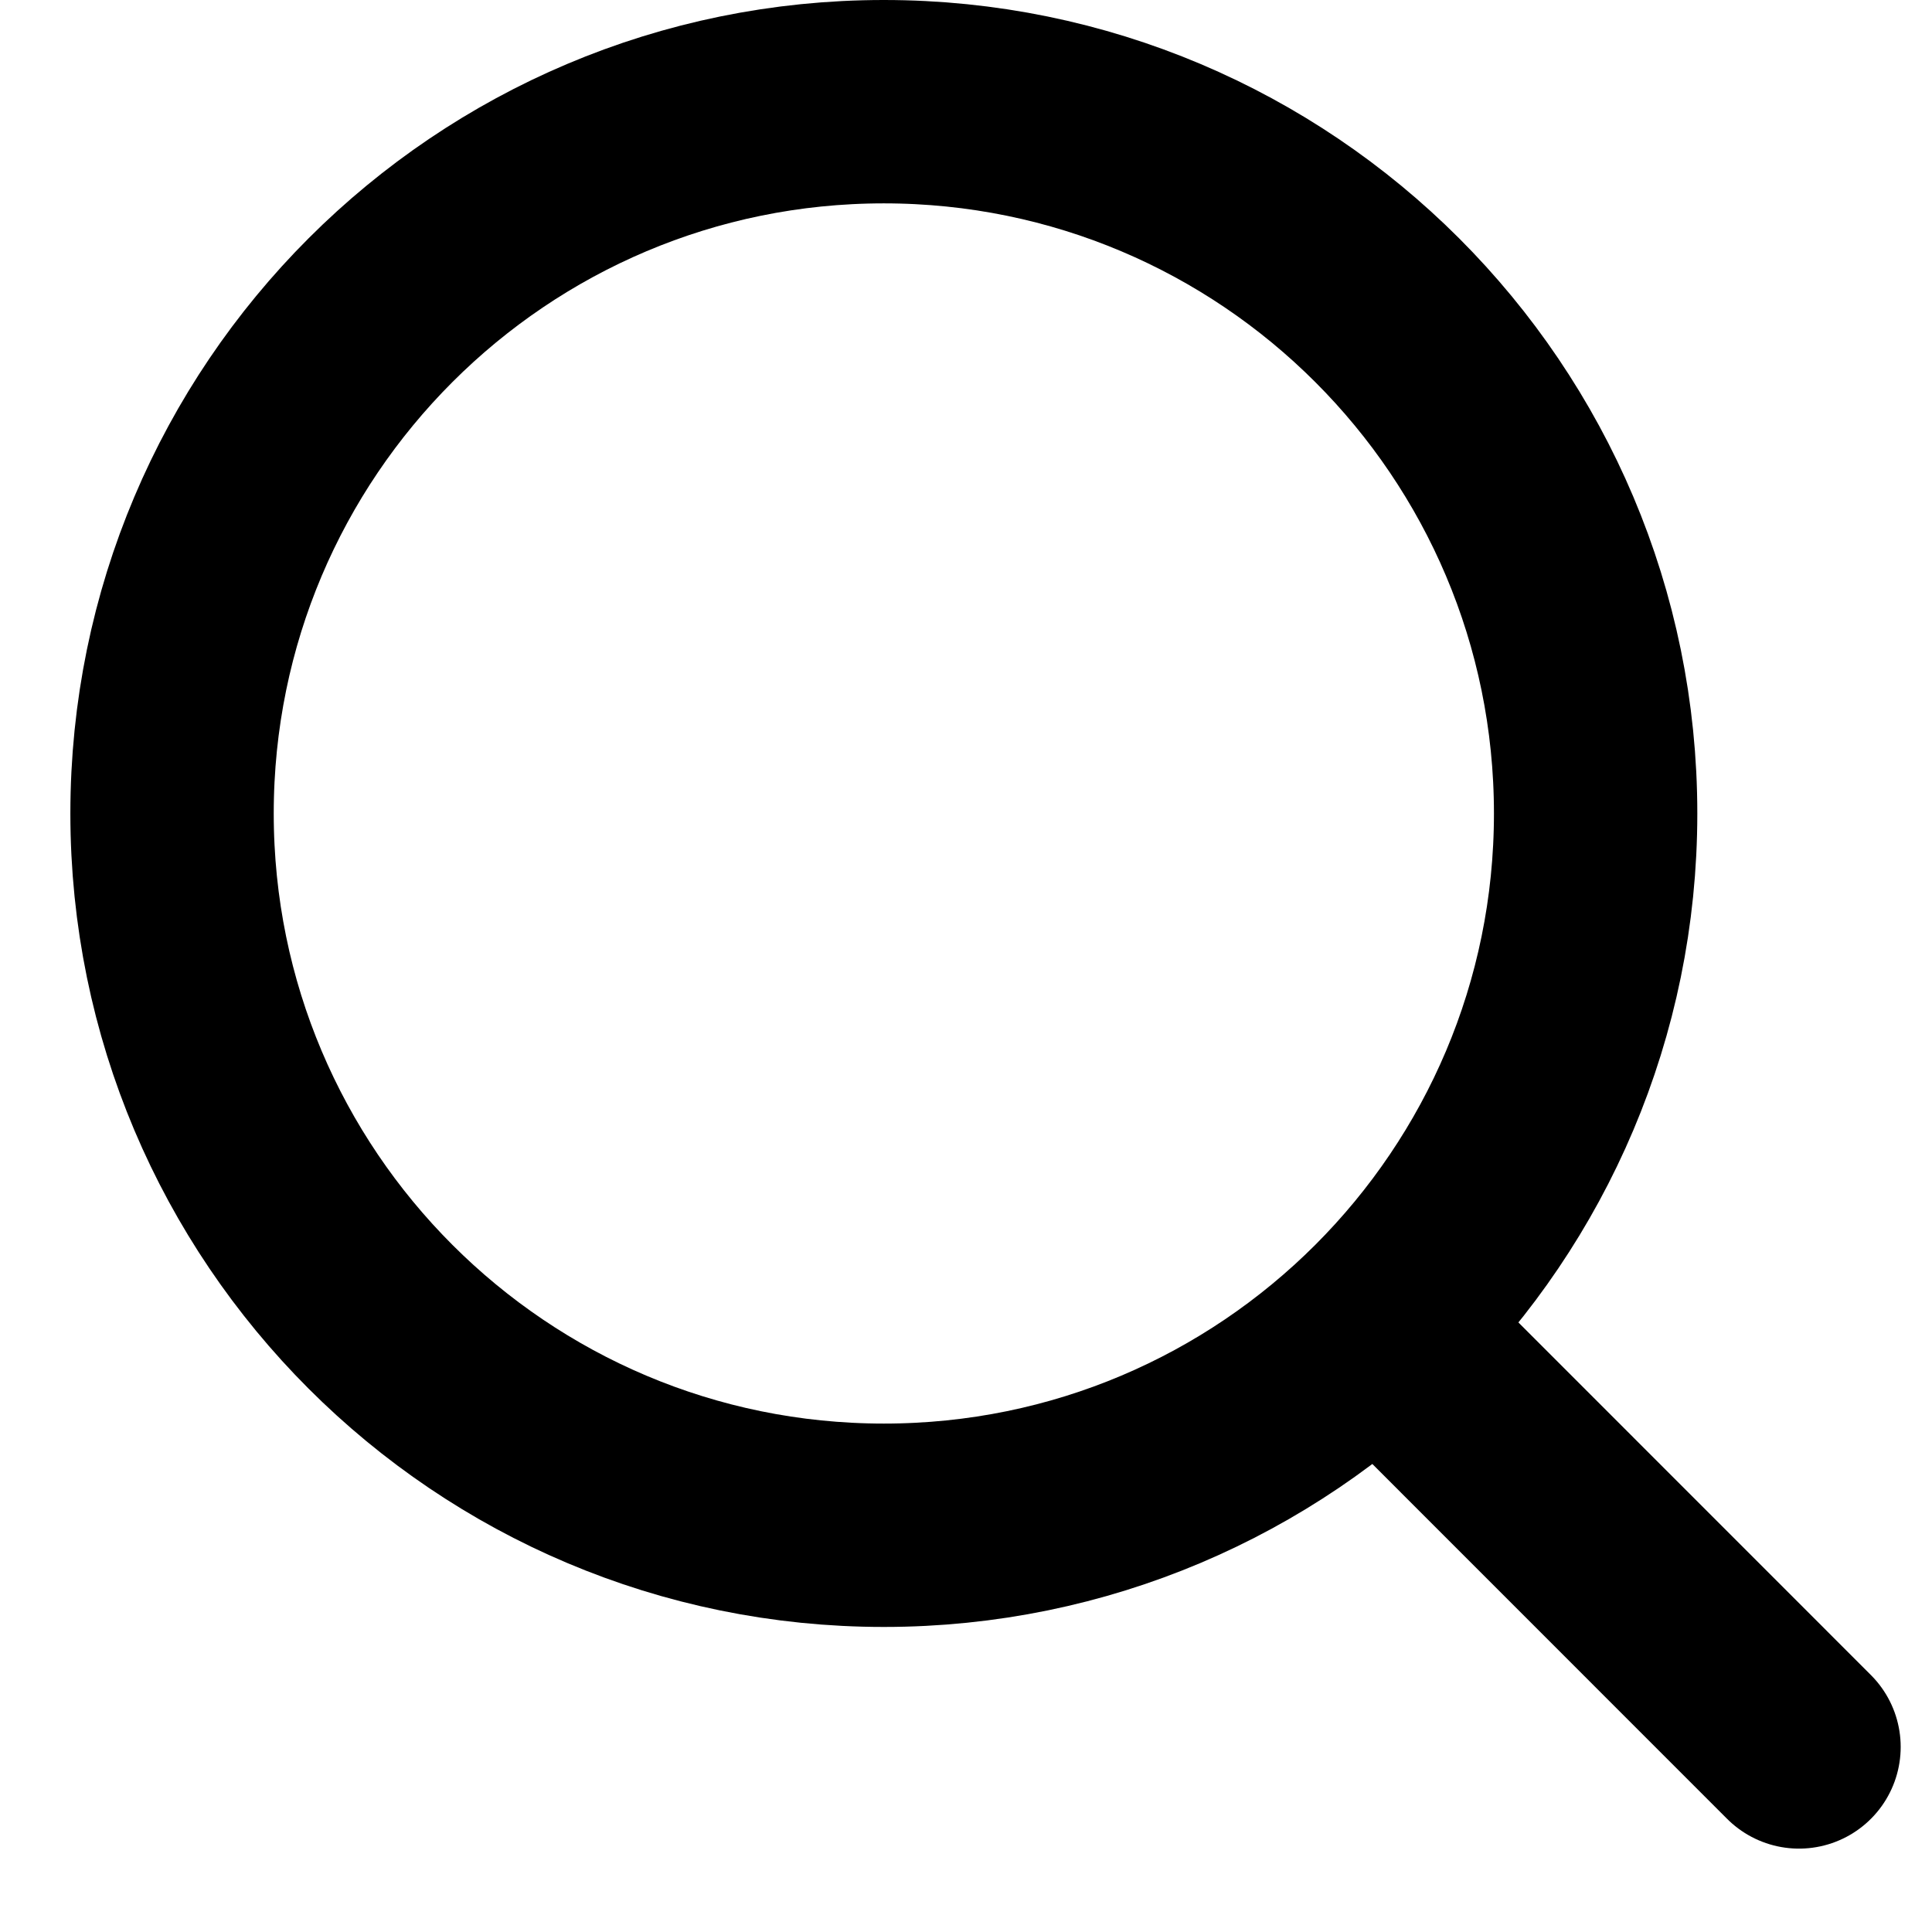
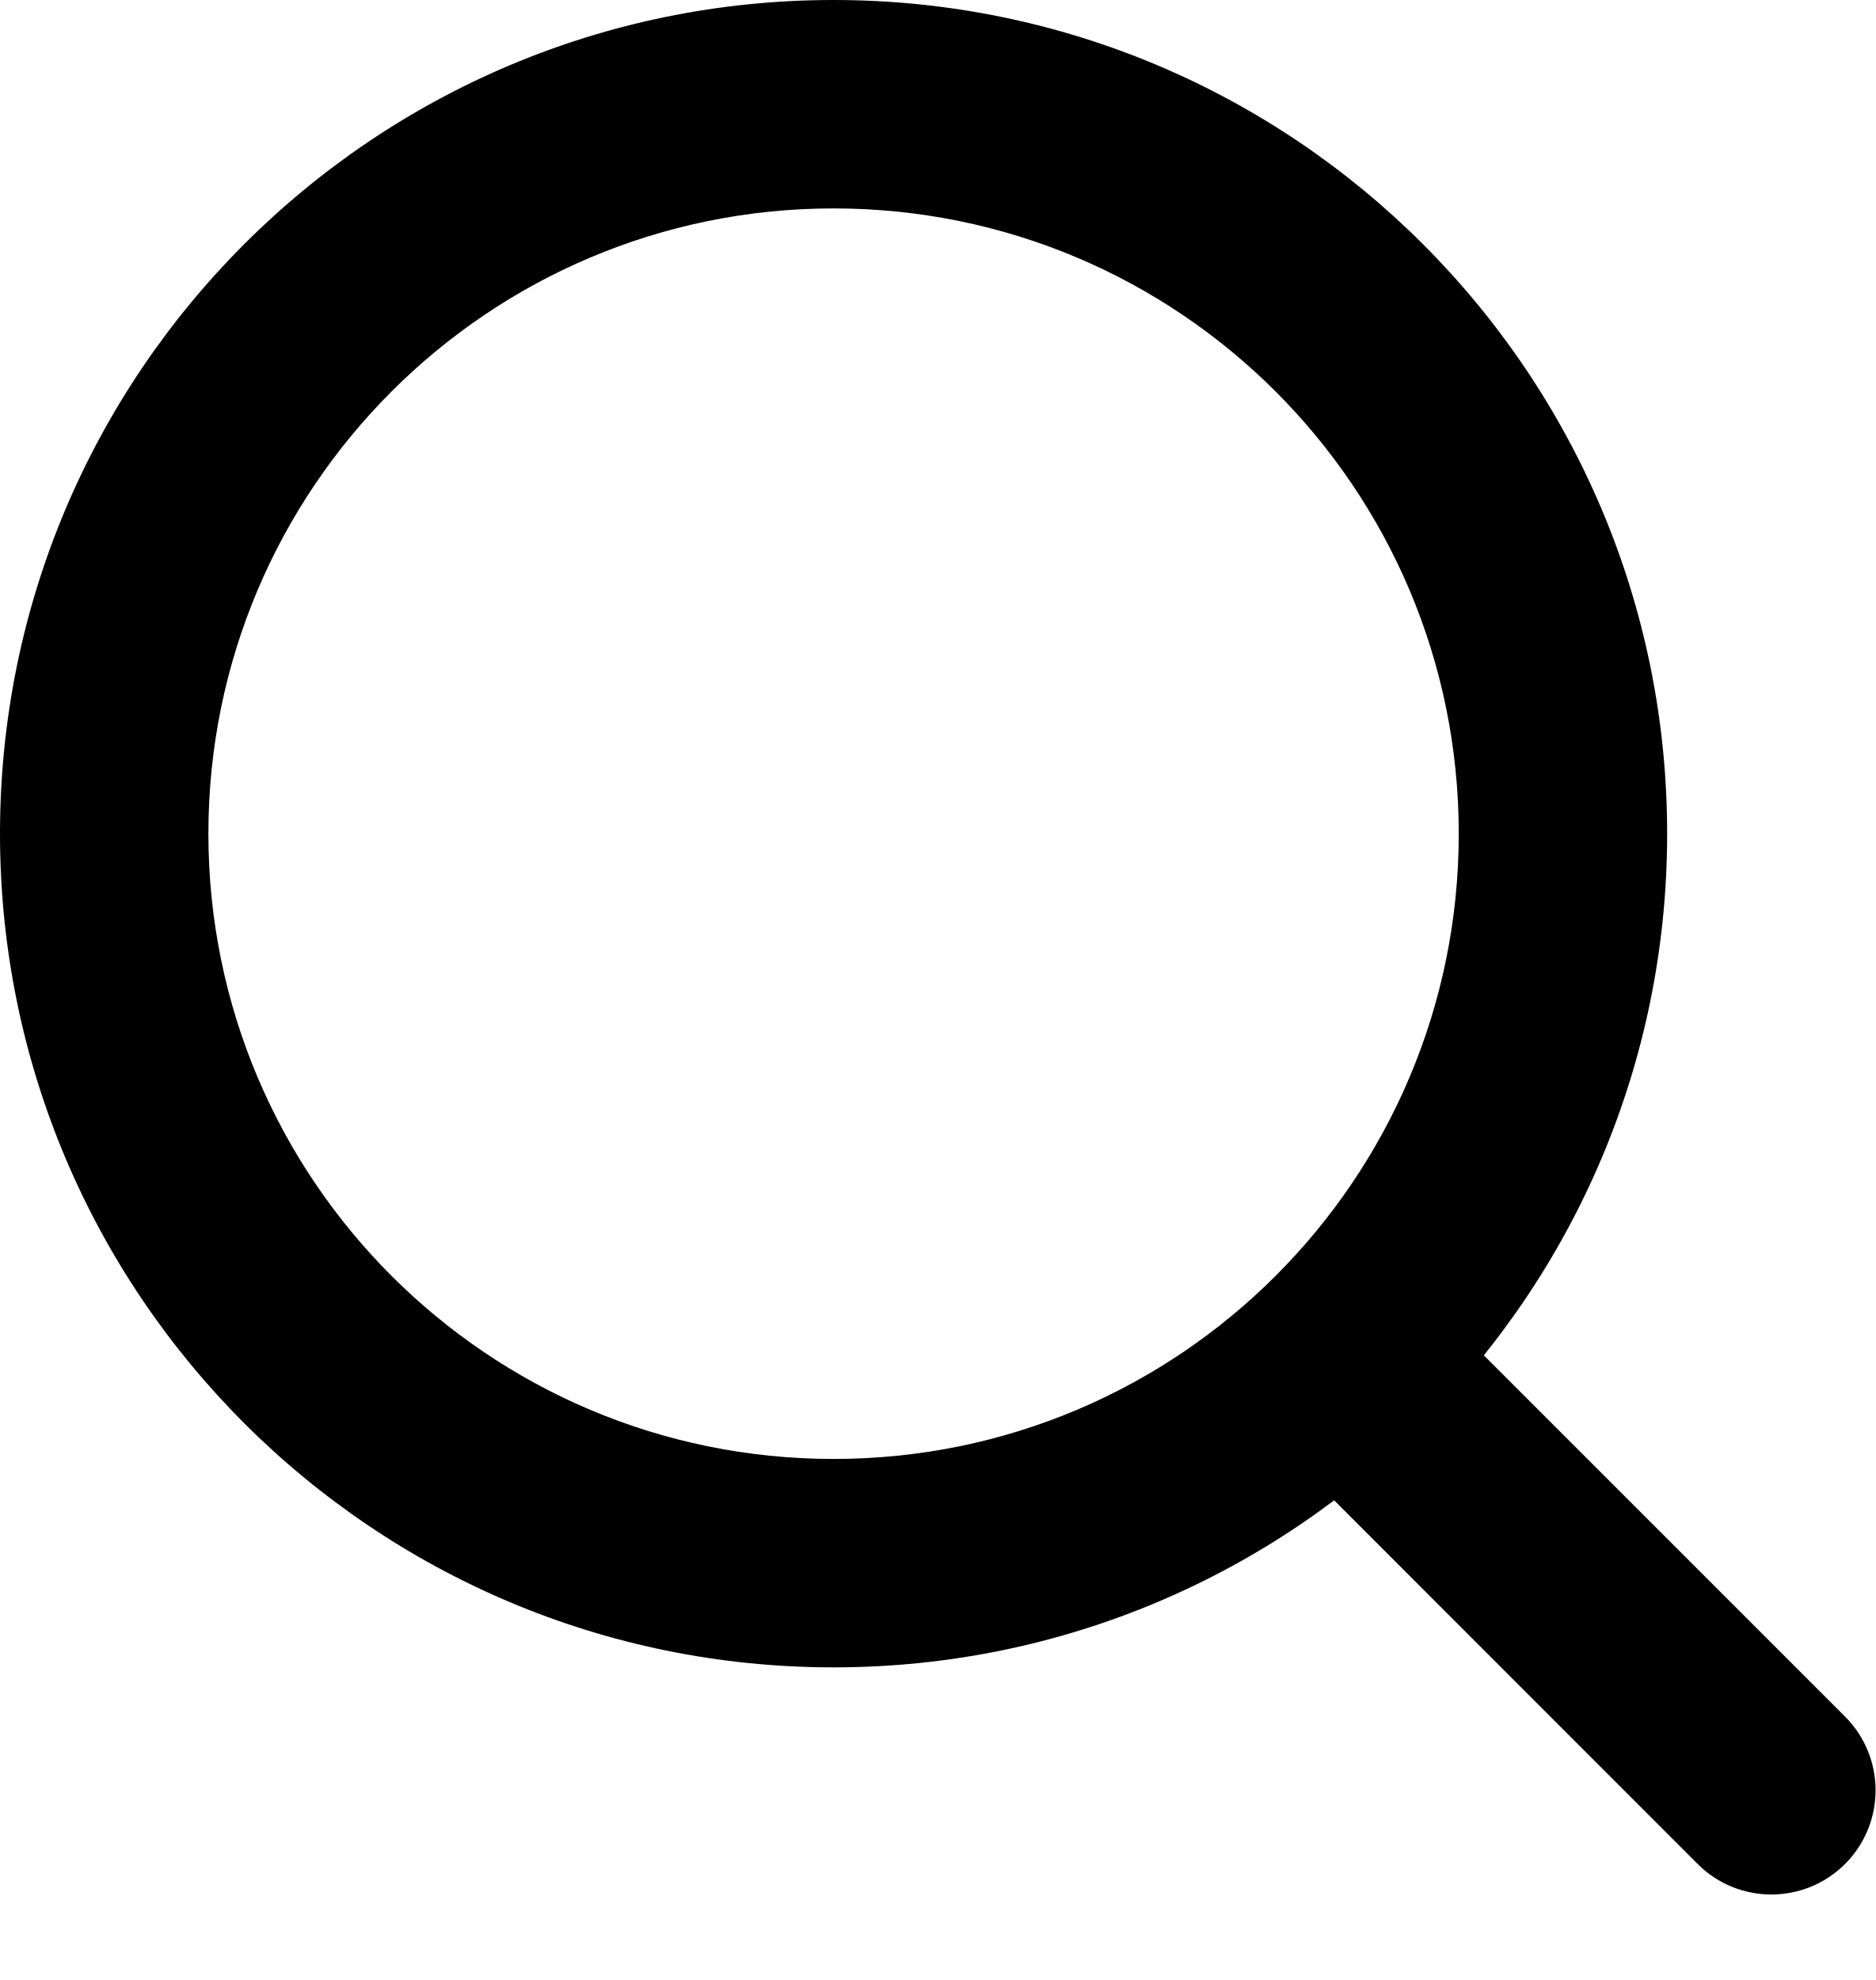
- <svg xmlns="http://www.w3.org/2000/svg" width="19" height="19" viewBox="0 0 19 19" fill="none">
-   <circle cx="8.692" cy="8" r="7" stroke="black" stroke-width="2" />
-   <line x1="13.919" y1="13.406" x2="17.692" y2="17.18" stroke="black" stroke-width="2" stroke-linecap="round" />
+ <svg xmlns="http://www.w3.org/2000/svg" width="18" height="19" viewBox="0 0 18 19" fill="none">
+   <path fill-rule="evenodd" clip-rule="evenodd" d="M8 2C4.686 2 2 4.686 2 8C2 11.314 4.686 14 8 14C11.314 14 14 11.314 14 8C14 4.686 11.314 2 8 2ZM0 8C0 3.582 3.582 0 8 0C12.418 0 16 3.582 16 8C16 12.418 12.418 16 8 16C3.582 16 0 12.418 0 8Z" fill="black" />
+   <path fill-rule="evenodd" clip-rule="evenodd" d="M12.52 12.699C12.91 12.309 13.543 12.309 13.934 12.699L17.707 16.472C18.098 16.863 18.098 17.496 17.707 17.887C17.317 18.277 16.683 18.277 16.293 17.887L12.52 14.113C12.129 13.723 12.129 13.09 12.52 12.699Z" fill="black" />
</svg>
